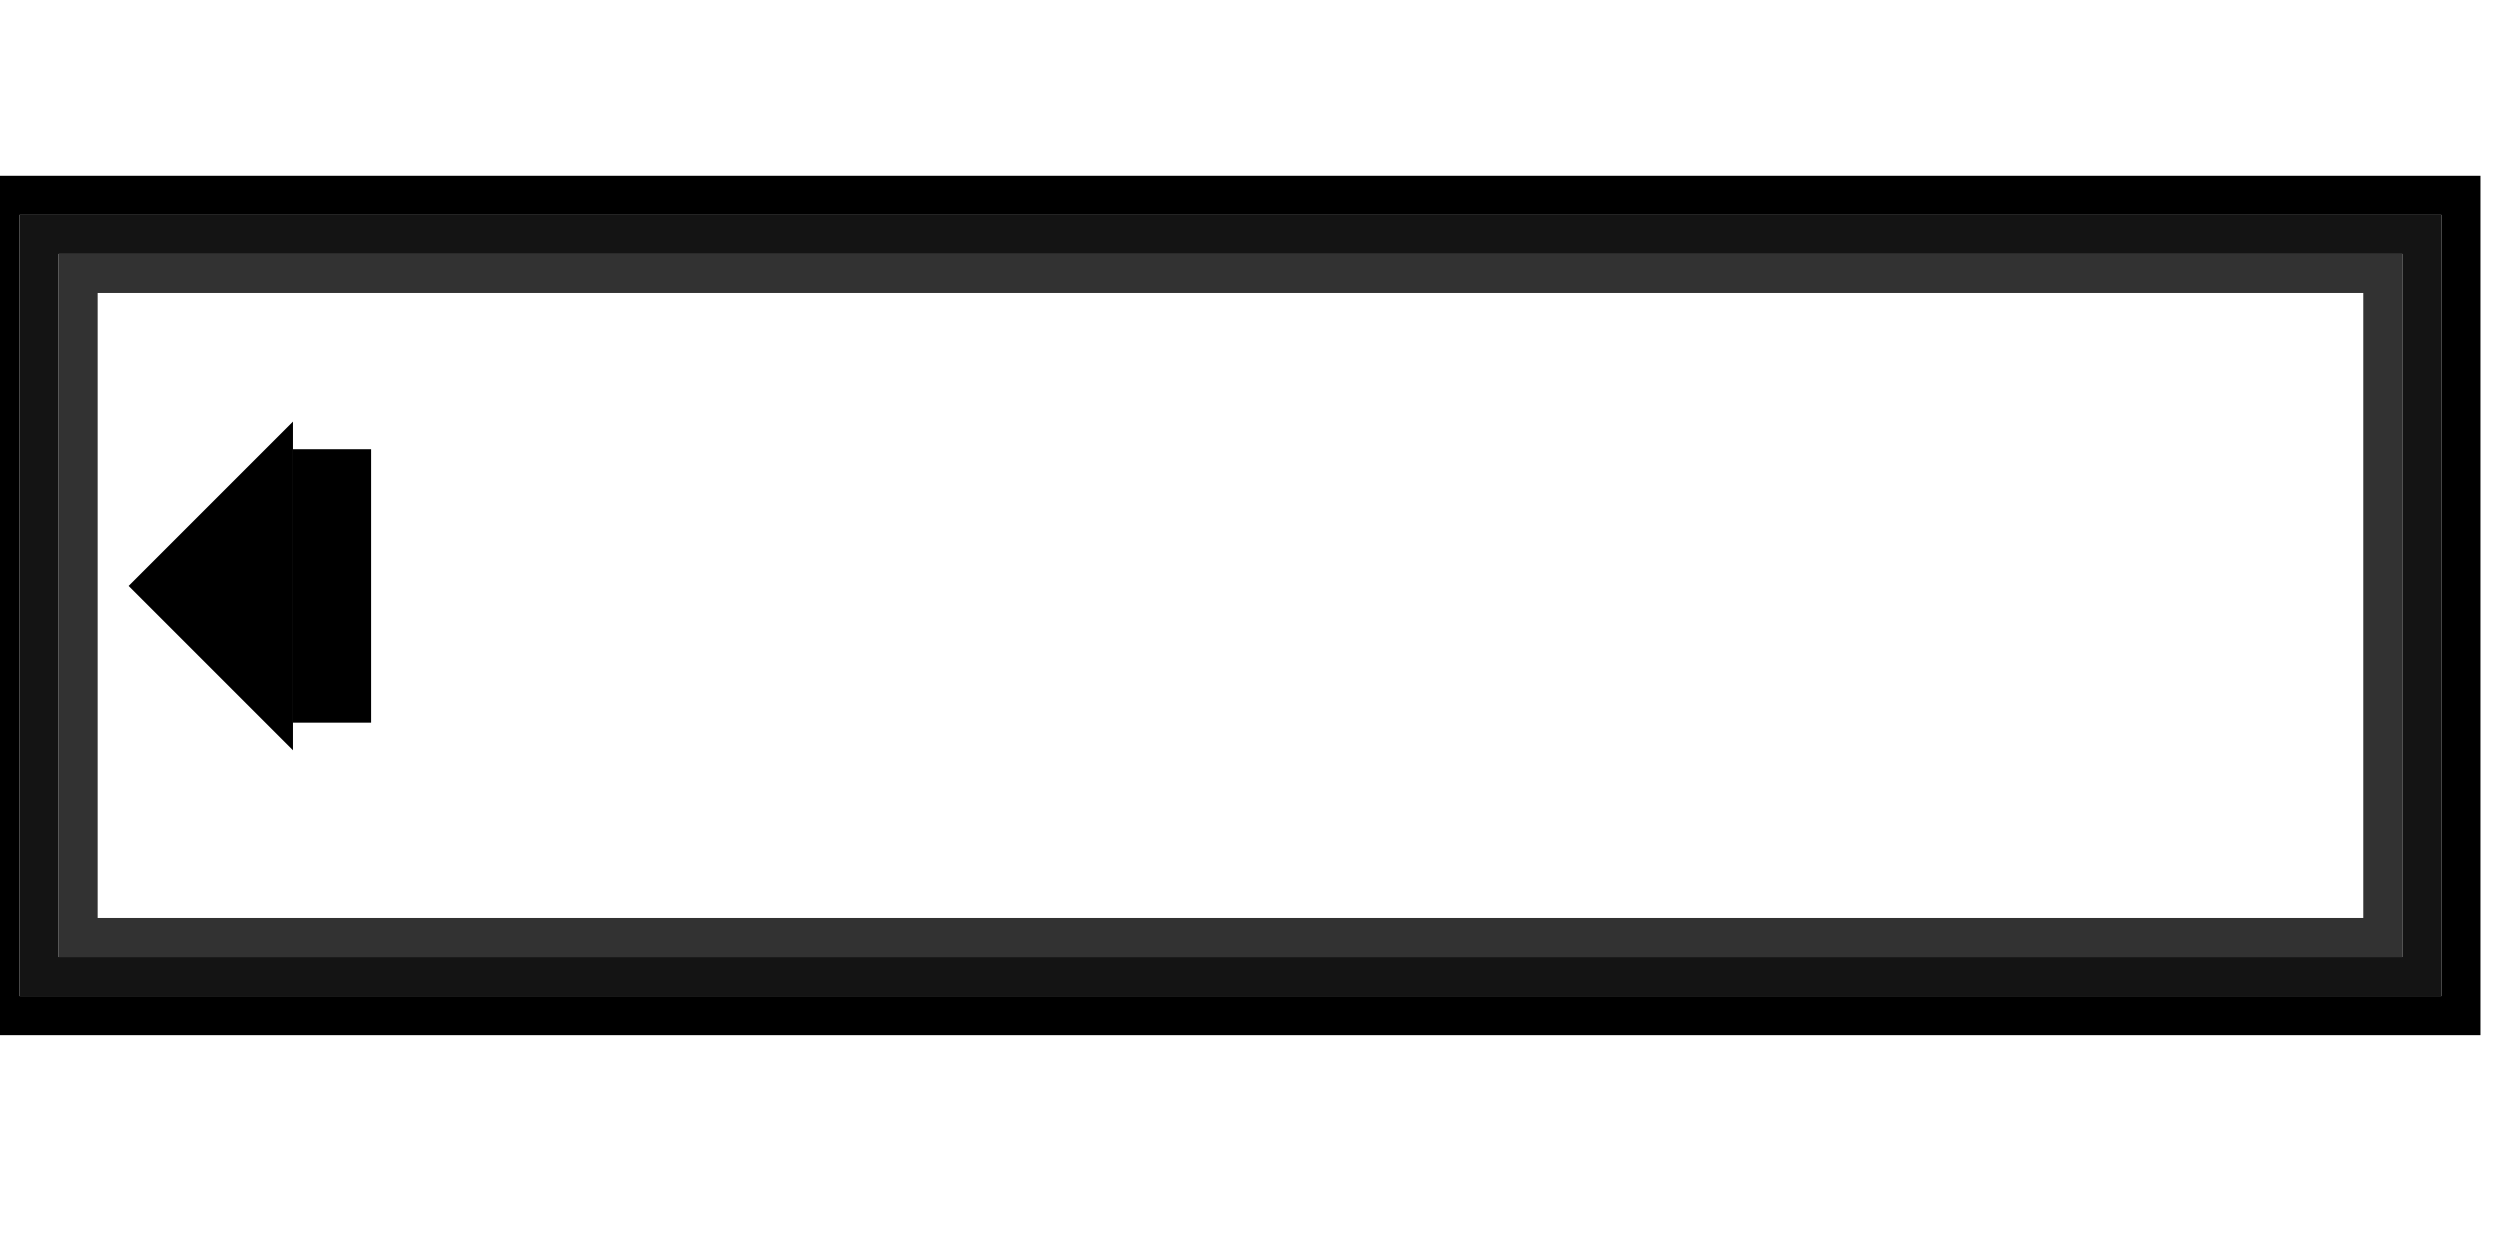
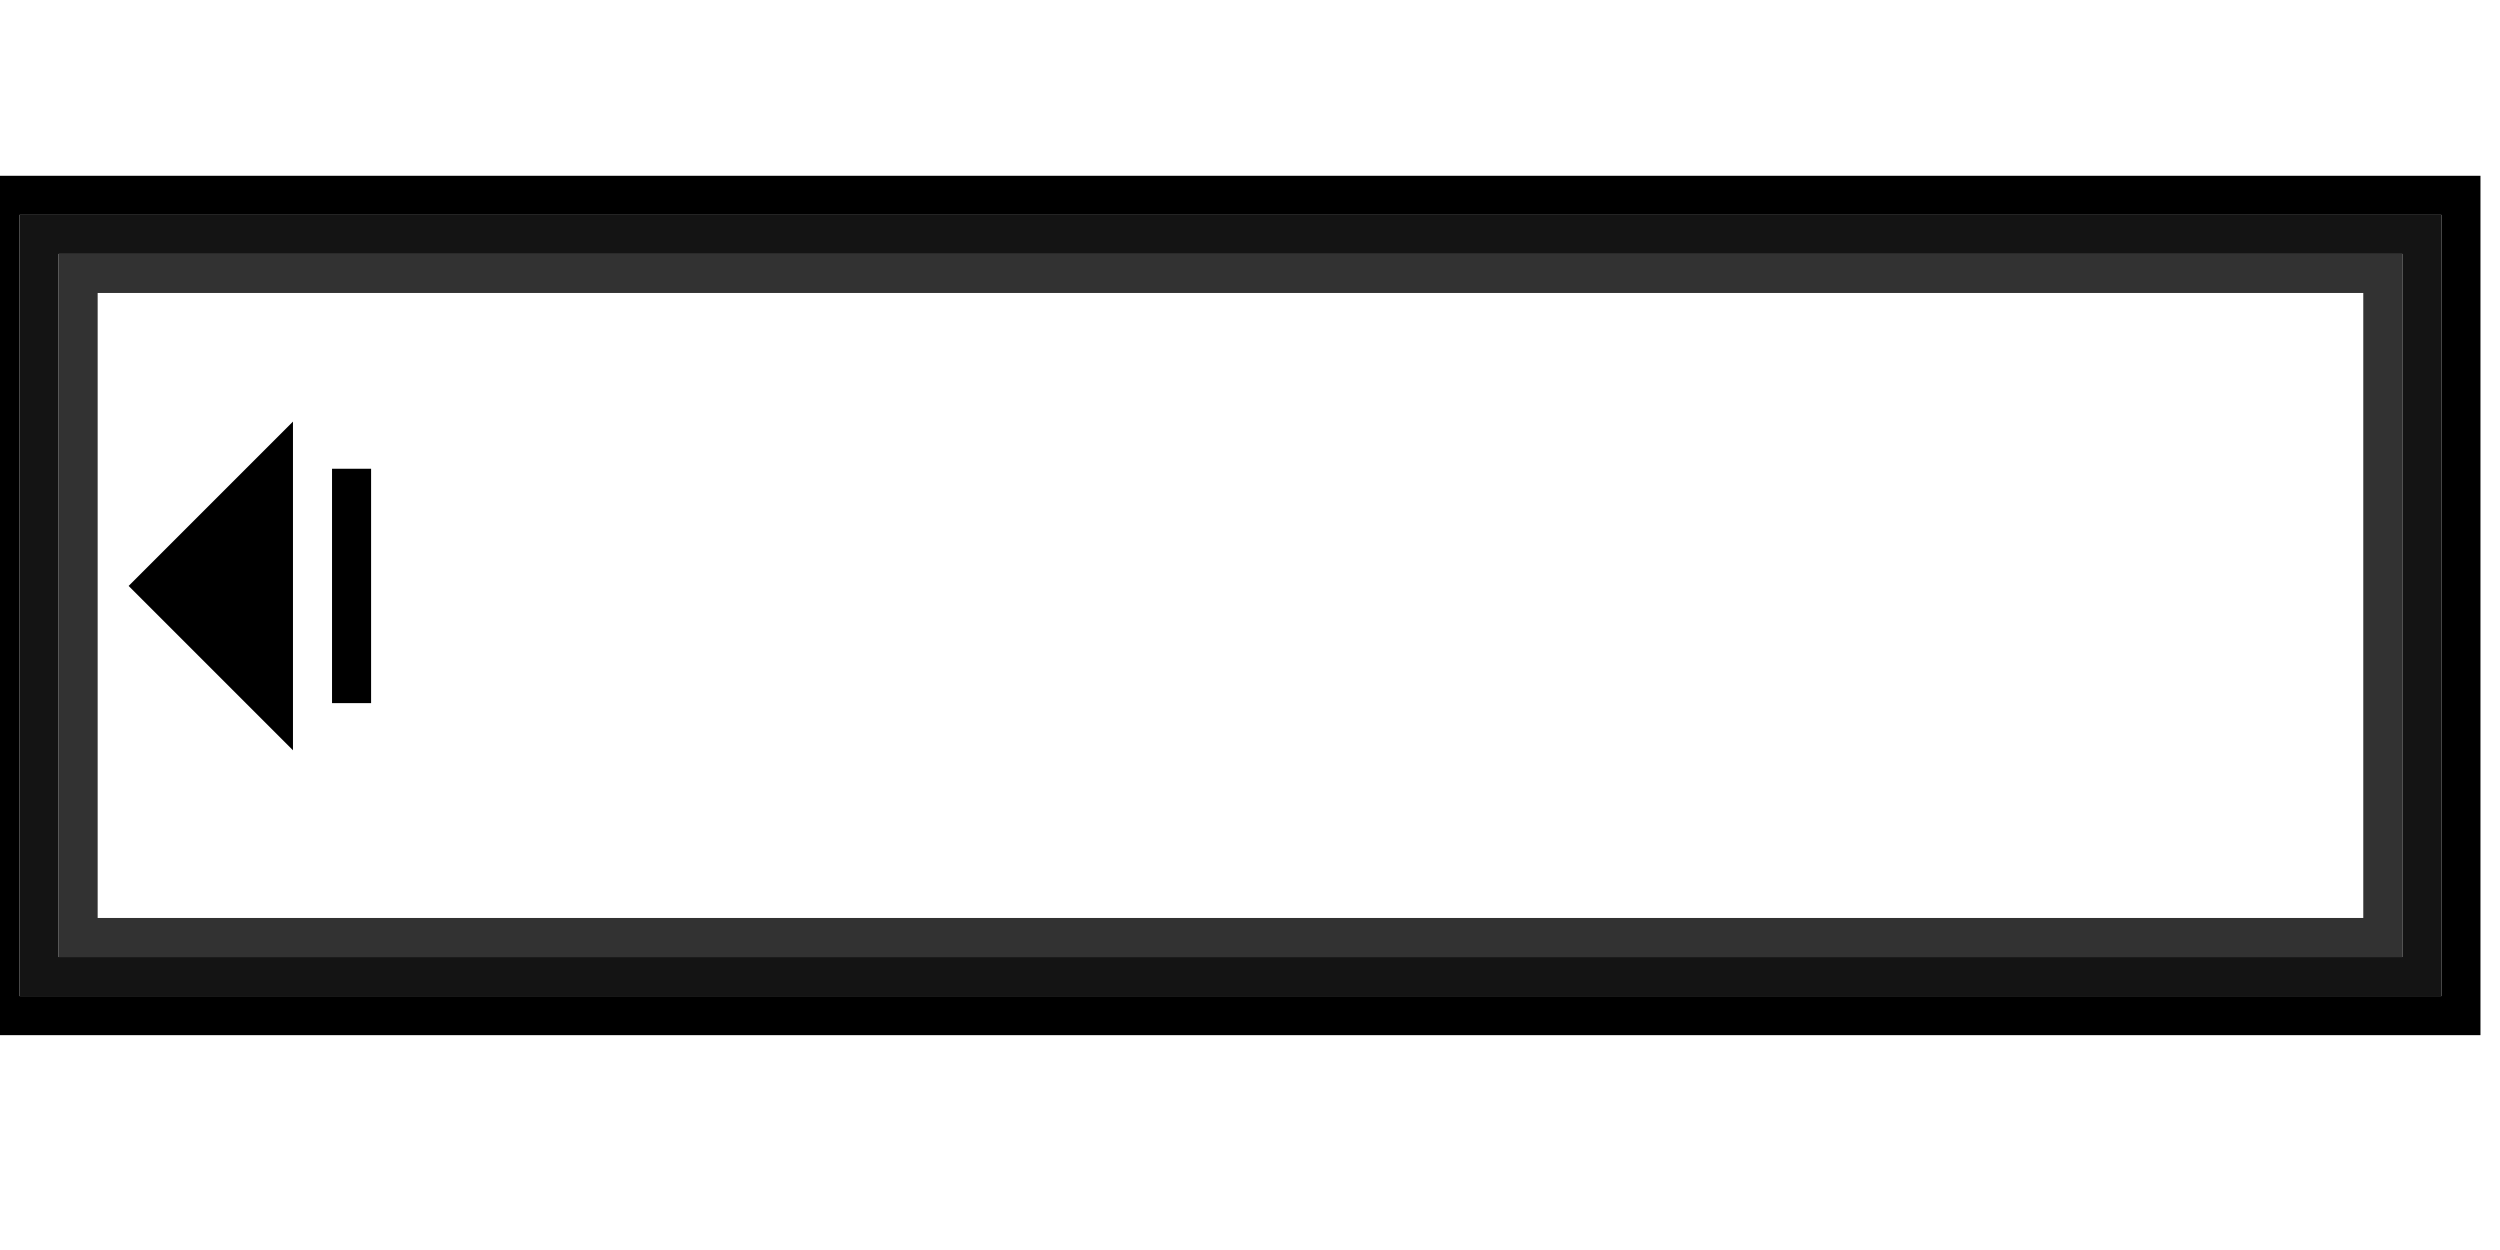
<svg width="64" height="32">
  <g>
    <path stroke="rgb(0,0,0)" fill="none" d="M 0,5 L 63,5 L 63,26 L 0,26 z " />
    <path stroke="rgb(20,20,20)" fill="none" d="M 1,6 L 62,6 L 62,25 L 1,25 z " />
    <path stroke="rgb(50,50,50)" fill="none" d="M 2,7 L 61,7 L 61,24 L 2,24 z " />
    <path stroke="rgb(0,0,0)" fill="black" d="M 4,15 L 7,18 L 7,12 z " />
-     <path stroke="rgb(0,0,0)" fill="black" d="M 8,18 L 9,18 L 9,12 L 8,12 z " />
+     <path stroke="rgb(0,0,0)" fill="black" d="M 9,18 L 9,18 L 9,12 L 9,12 z " />
  </g>
</svg>
